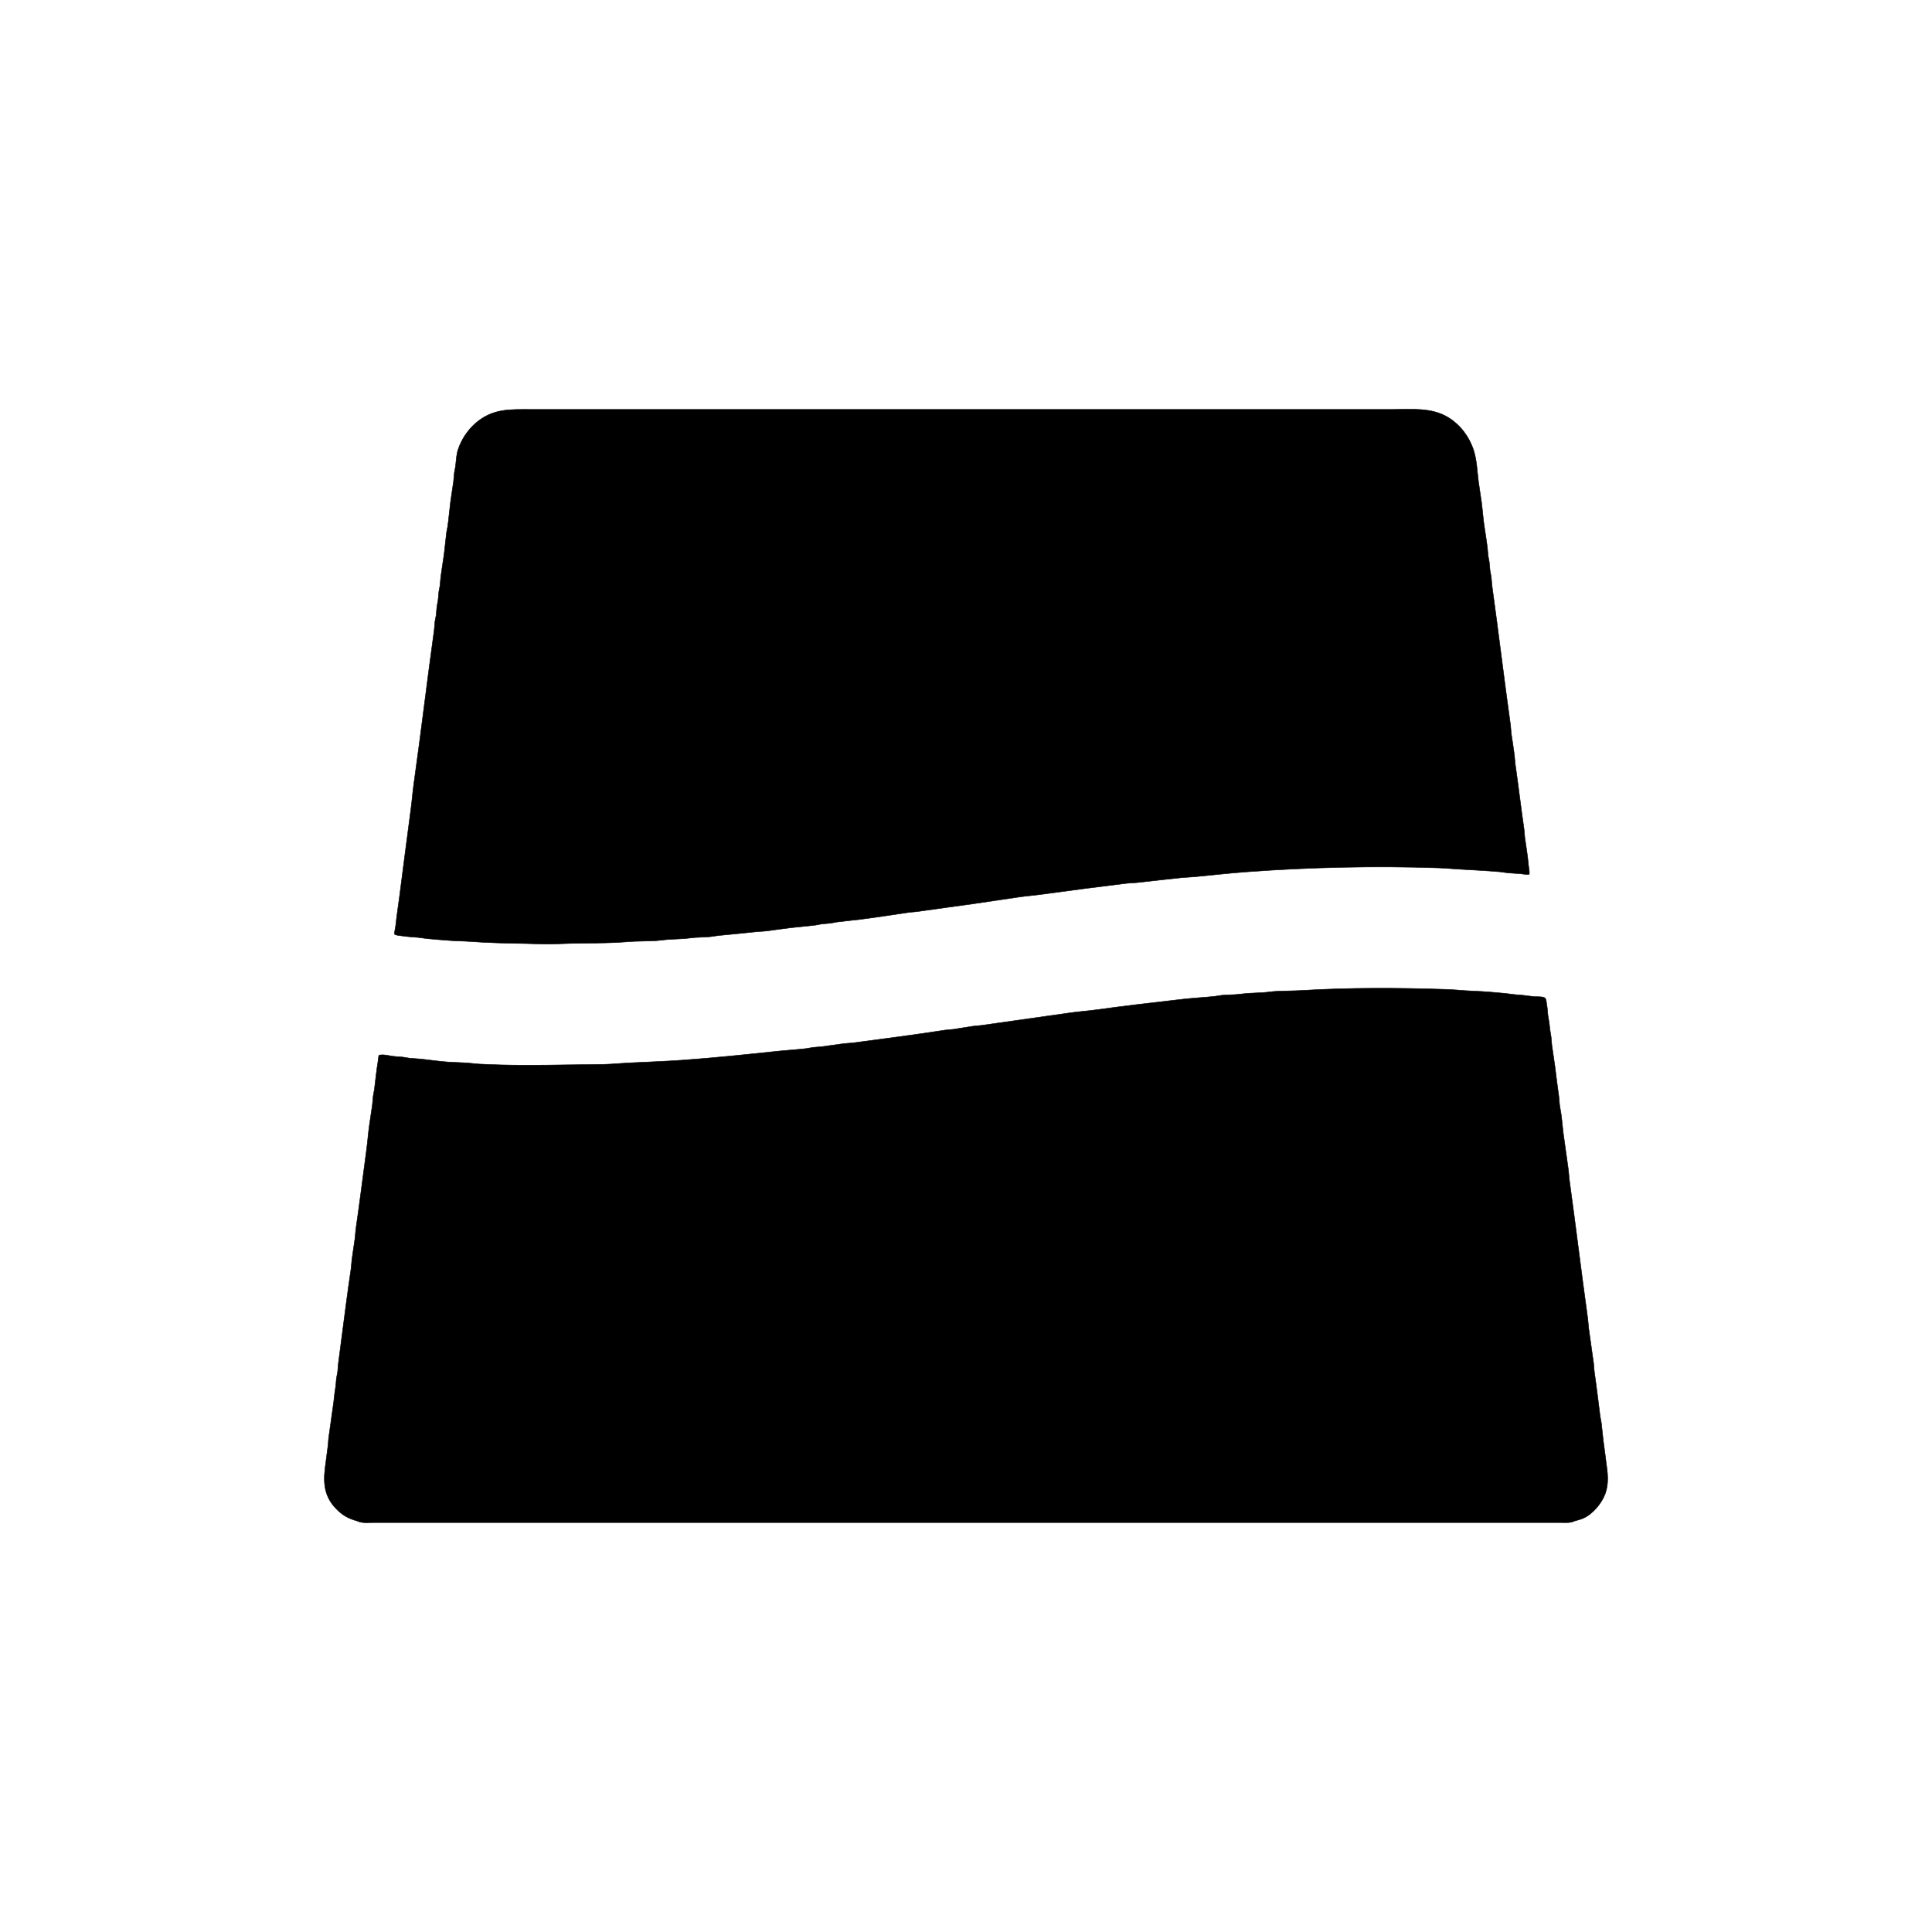
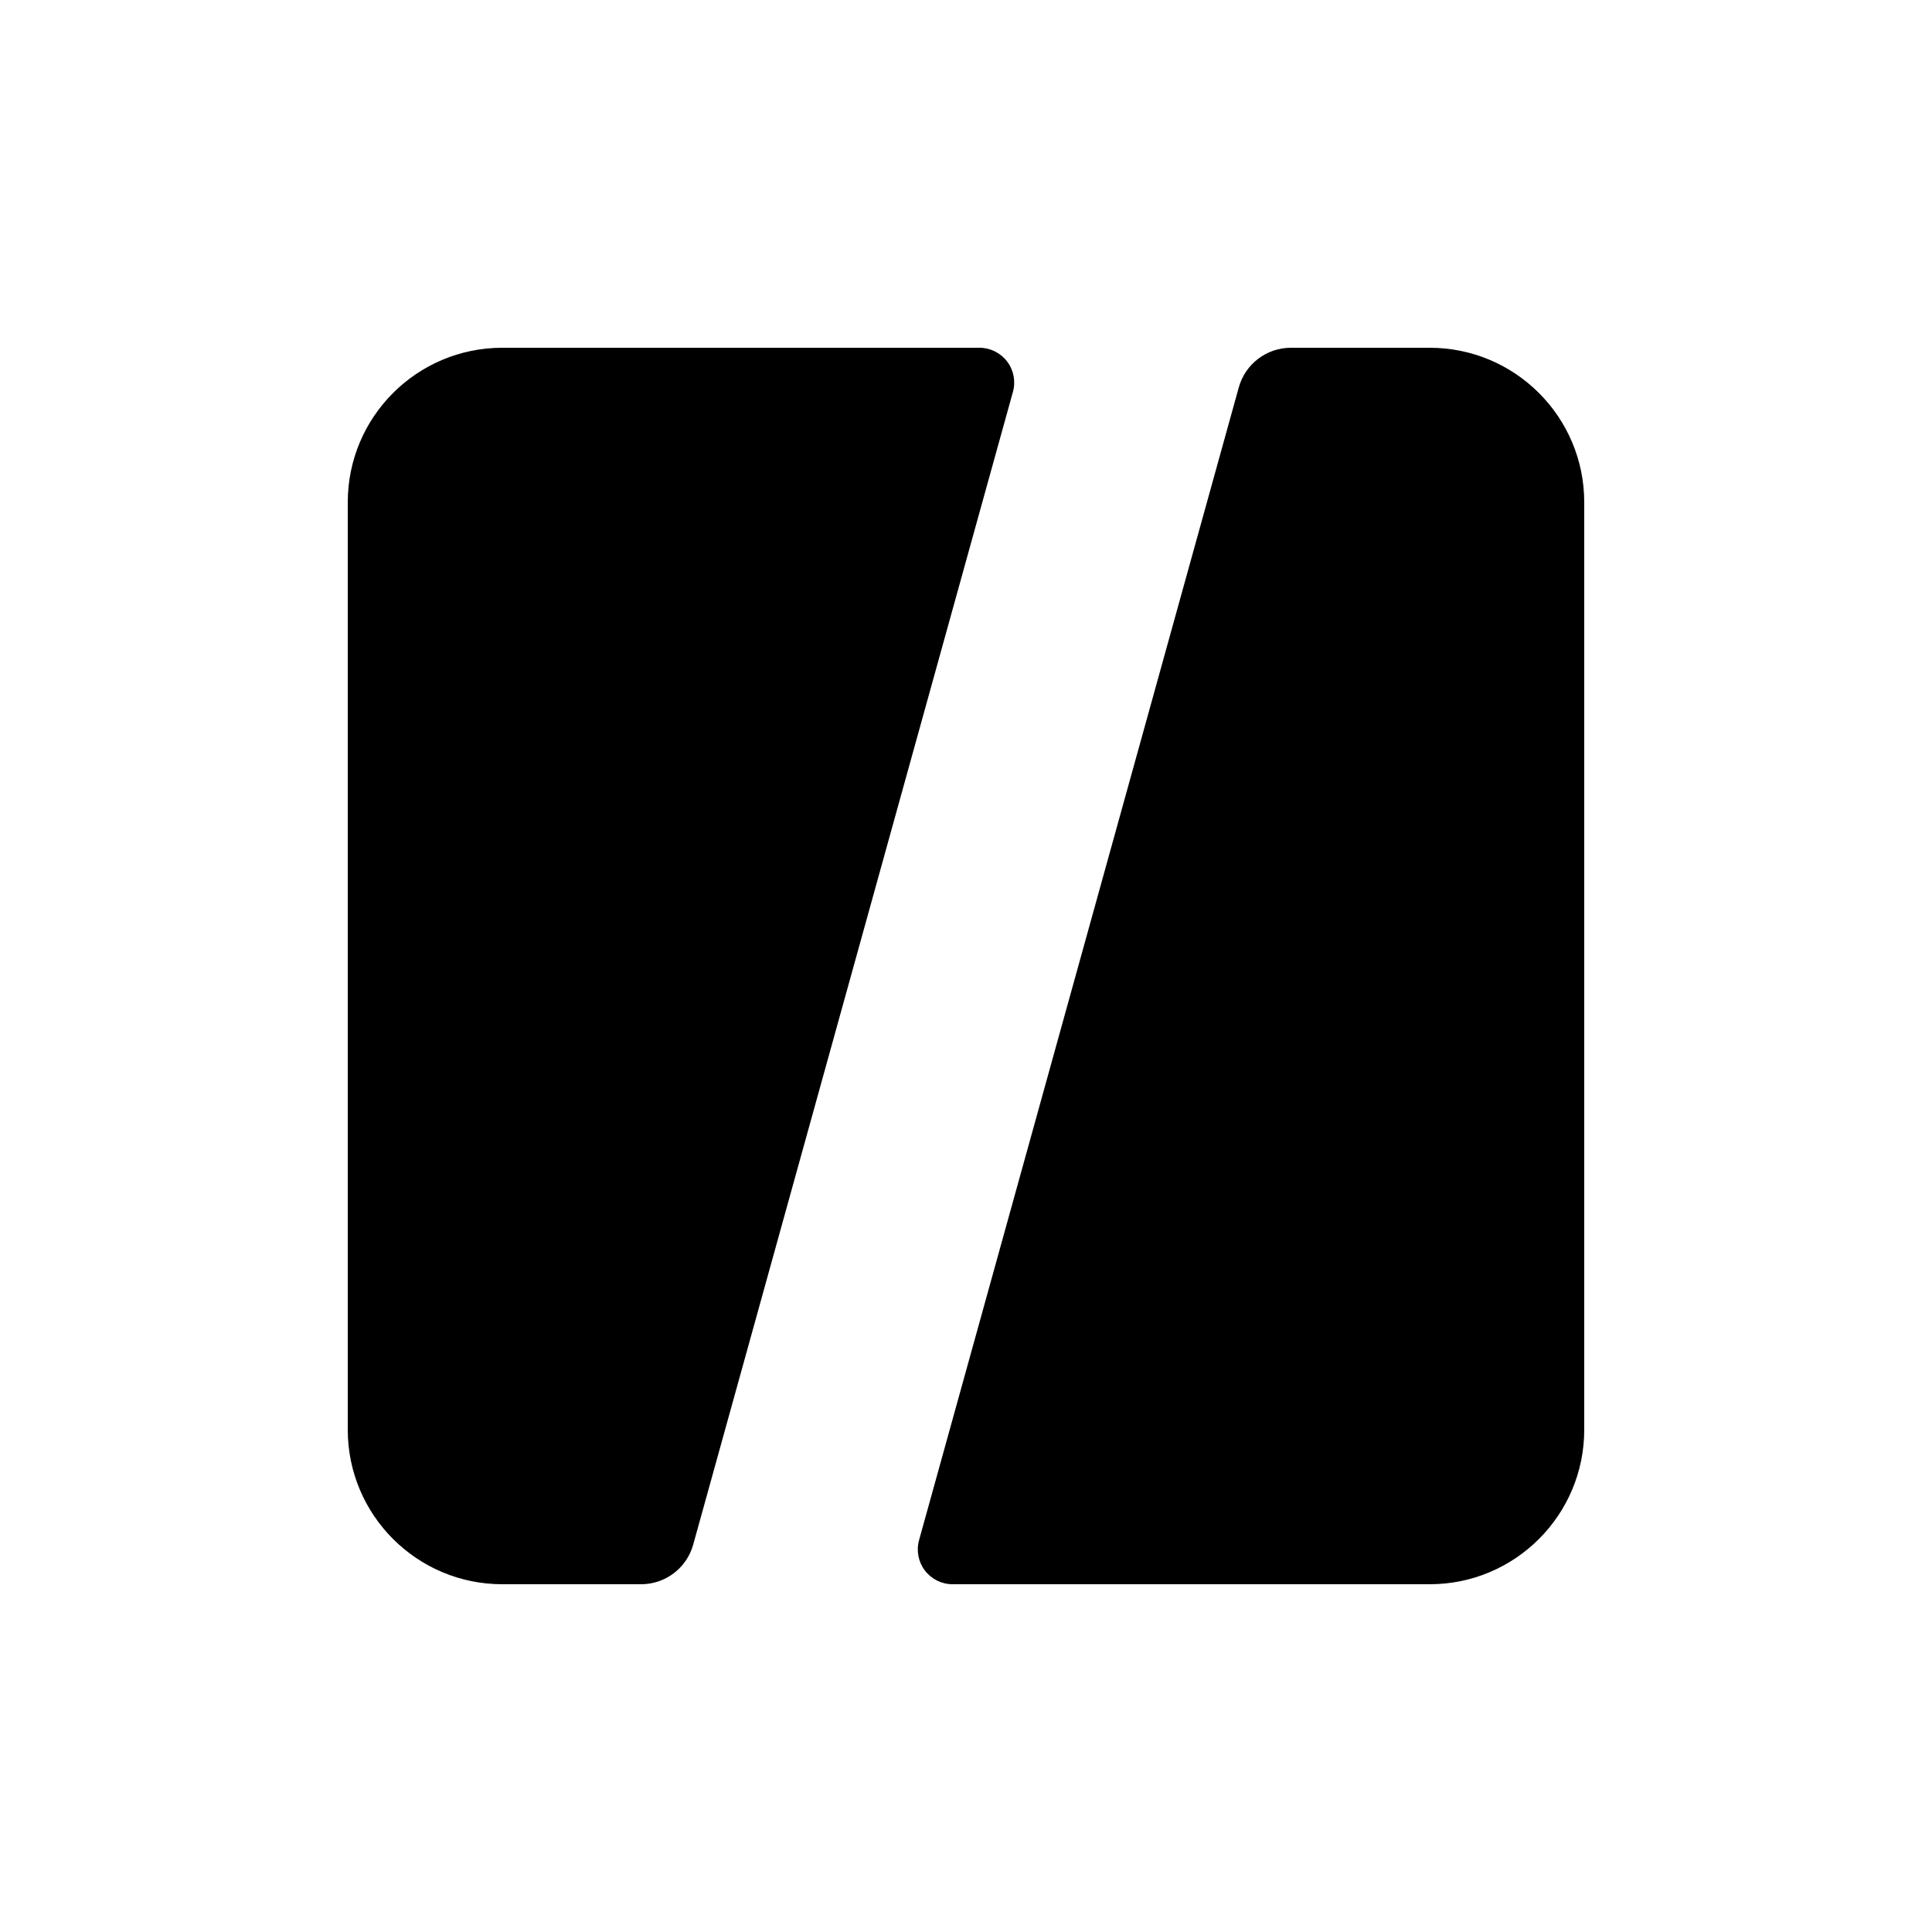
- <svg xmlns="http://www.w3.org/2000/svg" viewBox="0 0 1000 1000" width="1000" height="1000">
-   <path d="M791.5 452.58C789.95 452.79 788.39 452.34 786.83 452.21C784.79 452.04 782.74 452.03 780.7 451.83C779.18 451.68 777.69 451.36 776.17 451.23C769.07 450.61 761.95 450.3 754.84 449.87C751.39 449.67 747.96 449.33 744.5 449.21C711.52 448.12 678.39 448.83 645.5 451.25C636.33 451.93 627.2 452.95 618.06 453.84C615.88 454.05 613.68 454.06 611.5 454.28C603.79 455.06 596.1 456.03 588.4 456.84C586.44 457.05 584.46 457.04 582.5 457.28C568.22 459.02 553.95 460.87 539.71 462.84C535.76 463.39 531.78 463.69 527.83 464.24C519.69 465.38 511.56 466.72 503.42 467.85C493.85 469.19 484.27 470.46 474.71 471.84C473.31 472.04 471.9 472.04 470.5 472.24C462.14 473.44 453.79 474.81 445.41 475.85C441.33 476.36 437.24 476.71 433.17 477.25C432.03 477.4 430.92 477.73 429.78 477.86C428.25 478.05 426.7 478.06 425.17 478.28C424.13 478.42 423.12 478.72 422.07 478.85C417.67 479.41 413.24 479.72 408.83 480.25C404.89 480.73 400.96 481.34 397.03 481.84C395.08 482.08 393.11 482.08 391.17 482.3C384.73 483.01 378.29 483.61 371.83 484.23C370.26 484.38 368.73 484.75 367.15 484.88C364.61 485.09 362.05 485.08 359.5 485.27C357.69 485.41 355.91 485.72 354.1 485.85C351.24 486.06 348.36 486.06 345.5 486.29C343.61 486.44 341.73 486.76 339.83 486.88C335.95 487.11 332.05 487.08 328.17 487.25C325.05 487.38 321.95 487.73 318.83 487.86C311.06 488.18 303.27 488.15 295.5 488.3C291.5 488.37 287.5 488.64 283.5 488.65C279.84 488.66 276.16 488.45 272.5 488.38C262.71 488.2 252.93 488.05 243.17 487.31C239.81 487.05 236.44 487.08 233.09 486.82C229.06 486.5 225 486.24 220.98 485.83C219.48 485.68 218.01 485.36 216.5 485.23C213.46 484.97 210.51 484.84 207.5 484.34C206.31 484.14 205.21 484.17 204.17 483.55C204.16 482 204.67 480.5 204.83 478.96C205.34 474 206.13 469.1 206.77 464.17C208.75 448.83 210.72 433.5 212.76 418.17C213.3 414.11 213.59 410.03 214.16 405.97C217.91 379.41 221.04 352.75 224.74 326.17C224.95 324.65 224.95 323.11 225.15 321.59C225.29 320.55 225.59 319.54 225.74 318.5C225.94 316.98 225.95 315.44 226.15 313.93C226.28 312.88 226.59 311.88 226.73 310.83C226.95 309.31 226.95 307.77 227.15 306.25C227.28 305.21 227.59 304.21 227.73 303.17C227.94 301.65 227.95 300.11 228.15 298.59C228.62 295 229.22 291.42 229.73 287.83C230.3 283.76 230.62 279.65 231.14 275.57C231.27 274.53 231.57 273.53 231.72 272.5C232.31 268.42 232.63 264.32 233.14 260.23C233.6 256.54 234.28 252.86 234.76 249.17C234.96 247.67 234.95 246.15 235.17 244.66C235.34 243.49 235.66 242.36 235.8 241.19C236.14 238.31 236.21 235.38 237.14 232.6C238.84 227.56 241.98 222.72 246.02 219.18C255.02 211.29 263.91 211.93 275.17 211.93C285.39 211.93 295.61 211.93 305.83 211.93C356.5 211.93 407.17 211.93 457.83 211.93C527.5 211.93 597.17 211.93 666.83 211.93C684.72 211.93 702.61 211.93 720.5 211.93C730.38 211.93 740.97 210.72 749.71 216.14C756.01 220.05 760.63 226.29 762.83 233.32C764.41 238.39 764.56 243.92 765.24 249.17C765.71 252.86 766.39 256.54 766.86 260.23C767.4 264.42 767.67 268.66 768.32 272.83C768.85 276.3 769.41 279.78 769.85 283.25C770.05 284.77 770.05 286.31 770.27 287.83C770.41 288.88 770.72 289.88 770.85 290.93C771.05 292.44 771.06 293.98 771.26 295.5C771.41 296.54 771.71 297.55 771.85 298.59C772.05 300.11 772.05 301.65 772.26 303.17C775.6 327.19 778.47 351.28 781.84 375.3C782.06 376.92 782.05 378.55 782.29 380.17C782.81 383.73 783.42 387.31 783.86 390.89C784.05 392.42 784.06 393.97 784.28 395.5C785.91 406.66 787.19 417.87 788.83 429.03C789.06 430.62 789.05 432.24 789.27 433.83C789.92 438.37 790.73 442.92 791.1 447.5C791.23 449.22 791.81 450.9 791.5 452.58ZM196.16 546.17C198.37 545.66 200.61 546.29 202.83 546.64C204.69 546.93 206.58 546.93 208.44 547.14C209.69 547.28 210.91 547.6 212.17 547.74C214.11 547.95 216.08 547.94 218.02 548.16C222.62 548.69 227.21 549.34 231.83 549.69C235.13 549.94 238.45 549.93 241.75 550.16C243.78 550.3 245.8 550.63 247.83 550.74C263.03 551.55 278.29 551.4 293.5 551.15C299.83 551.04 306.17 551.07 312.5 550.92C316.7 550.82 320.87 550.39 325.06 550.17C334.55 549.68 344.02 549.39 353.5 548.71C369.69 547.55 385.81 545.87 401.94 544.16C407.01 543.62 412.1 543.33 417.17 542.75C418.33 542.62 419.46 542.31 420.62 542.16C422.24 541.94 423.88 541.95 425.5 541.74C429.31 541.23 433.12 540.63 436.94 540.16C438.56 539.95 440.21 539.96 441.83 539.74C457.67 537.65 473.52 535.59 489.3 533.16C490.69 532.95 492.11 532.96 493.5 532.76C496.88 532.27 500.24 531.65 503.62 531.16C505.02 530.95 506.44 530.96 507.83 530.75C523.32 528.52 538.83 526.37 554.32 524.17C558.48 523.58 562.68 523.31 566.83 522.74C581.96 520.67 597.13 518.87 612.31 517.17C617.7 516.56 623.11 516.28 628.5 515.74C629.86 515.6 631.19 515.27 632.55 515.14C634.86 514.92 637.19 514.94 639.5 514.79C641.55 514.66 643.58 514.31 645.63 514.16C648.25 513.97 650.88 513.95 653.5 513.78C655.95 513.62 658.38 513.2 660.83 513.08C665.16 512.87 669.5 512.9 673.83 512.65C698.68 511.17 723.63 511.28 748.5 512.1C753.18 512.25 757.82 512.79 762.5 512.97C767.98 513.18 773.54 513.62 778.99 514.17C781.28 514.4 783.52 514.82 785.83 514.94C788.77 515.09 791.61 515.65 794.52 515.87C795.94 515.97 798.13 515.73 799.43 516.4C800.46 516.94 800.36 518.92 800.57 519.89C800.99 521.86 800.97 523.85 801.25 525.83C801.48 527.52 801.89 529.13 802.01 530.83C802.16 532.81 802.57 534.69 802.84 536.64C803.05 538.14 803.04 539.66 803.25 541.17C803.74 544.85 804.41 548.53 804.86 552.22C805.49 557.27 806.11 562.29 806.83 567.32C807.11 569.25 807.06 571.2 807.44 573.12C808.36 577.74 808.63 582.5 809.23 587.17C810.05 593.42 811.05 599.66 811.85 605.92C812.05 607.44 812.06 608.98 812.27 610.5C815.59 634.52 818.49 658.6 821.84 682.62C822.05 684.13 822.05 685.66 822.25 687.17C823.08 693.33 823.99 699.48 824.84 705.64C825.06 707.25 825.05 708.89 825.29 710.5C826.4 718.04 827.26 725.61 828.24 733.17C828.39 734.31 828.72 735.41 828.86 736.56C829.38 740.75 829.68 744.99 830.32 749.17C830.7 751.61 830.93 754.05 831.27 756.5C832.08 762.12 832.85 767.6 830.88 773.08C829.07 778.07 824.37 783.75 819.41 785.88C818.03 786.48 816.54 786.79 815.11 787.24C814.44 787.45 813.85 787.78 813.15 787.91C811.41 788.21 809.59 788.07 807.83 788.07C804.72 788.07 801.61 788.07 798.5 788.07C786.39 788.07 774.28 788.07 762.17 788.07C691.83 788.07 621.5 788.07 551.17 788.07C458.17 788.07 365.17 788.07 272.17 788.07C249.83 788.07 227.5 788.07 205.17 788.07C201.17 788.07 197.17 788.07 193.17 788.07C191.01 788.07 188.69 788.31 186.57 787.87C185.89 787.73 185.3 787.37 184.64 787.18C180.17 785.92 177.21 784.25 173.95 780.89C166.95 773.65 167.33 765.81 168.7 756.5C169.08 753.95 169.31 751.39 169.7 748.83C169.95 747.22 169.93 745.57 170.16 743.95C171.01 737.8 171.89 731.65 172.74 725.5C173.05 723.26 173.16 721.05 173.58 718.82C173.89 717.17 173.92 715.5 174.09 713.83C174.22 712.59 174.57 711.4 174.74 710.17C174.95 708.65 174.95 707.11 175.15 705.59C176.52 695.37 177.84 685.15 179.15 674.92C179.93 668.77 180.85 662.63 181.73 656.5C181.94 654.98 181.95 653.44 182.15 651.91C182.62 648.22 183.28 644.53 183.76 640.84C183.96 639.34 183.95 637.82 184.17 636.32C186.19 622.52 187.89 608.66 189.76 594.83C190.3 590.77 190.59 586.68 191.16 582.62C191.66 579.02 192.25 575.43 192.75 571.83C192.96 570.32 192.95 568.8 193.16 567.29C193.32 566.13 193.64 565.01 193.79 563.85C194.38 559.06 194.85 554.26 195.64 549.5C195.83 548.39 195.82 547.24 196.16 546.17Z" fill="#000000" fill-rule="evenodd" stroke="#000000" stroke-width="0.25" stroke-linejoin="round" />
+ <svg xmlns="http://www.w3.org/2000/svg" viewBox="0 0 100 100" fill="none" style="color: #000000;">
+   <g fill="currentColor">
+     <path d="M 26 18 H 50.7 A 1.8 1.8 0 0 1 52.43 20.28 L 35.88 79.95 A 2.8 2.8 0 0 1 33.19 82 H 26 A 8 8 0 0 1 18 74 V 26 A 8 8 0 0 1 26 18 Z" />
+     <path d="M 74 82 H 49.3 A 1.8 1.8 0 0 1 47.57 79.72 L 64.12 20.05 A 2.8 2.8 0 0 1 66.81 18 H 74 A 8 8 0 0 1 82 26 V 74 A 8 8 0 0 1 74 82 Z" />
+   </g>
</svg>
